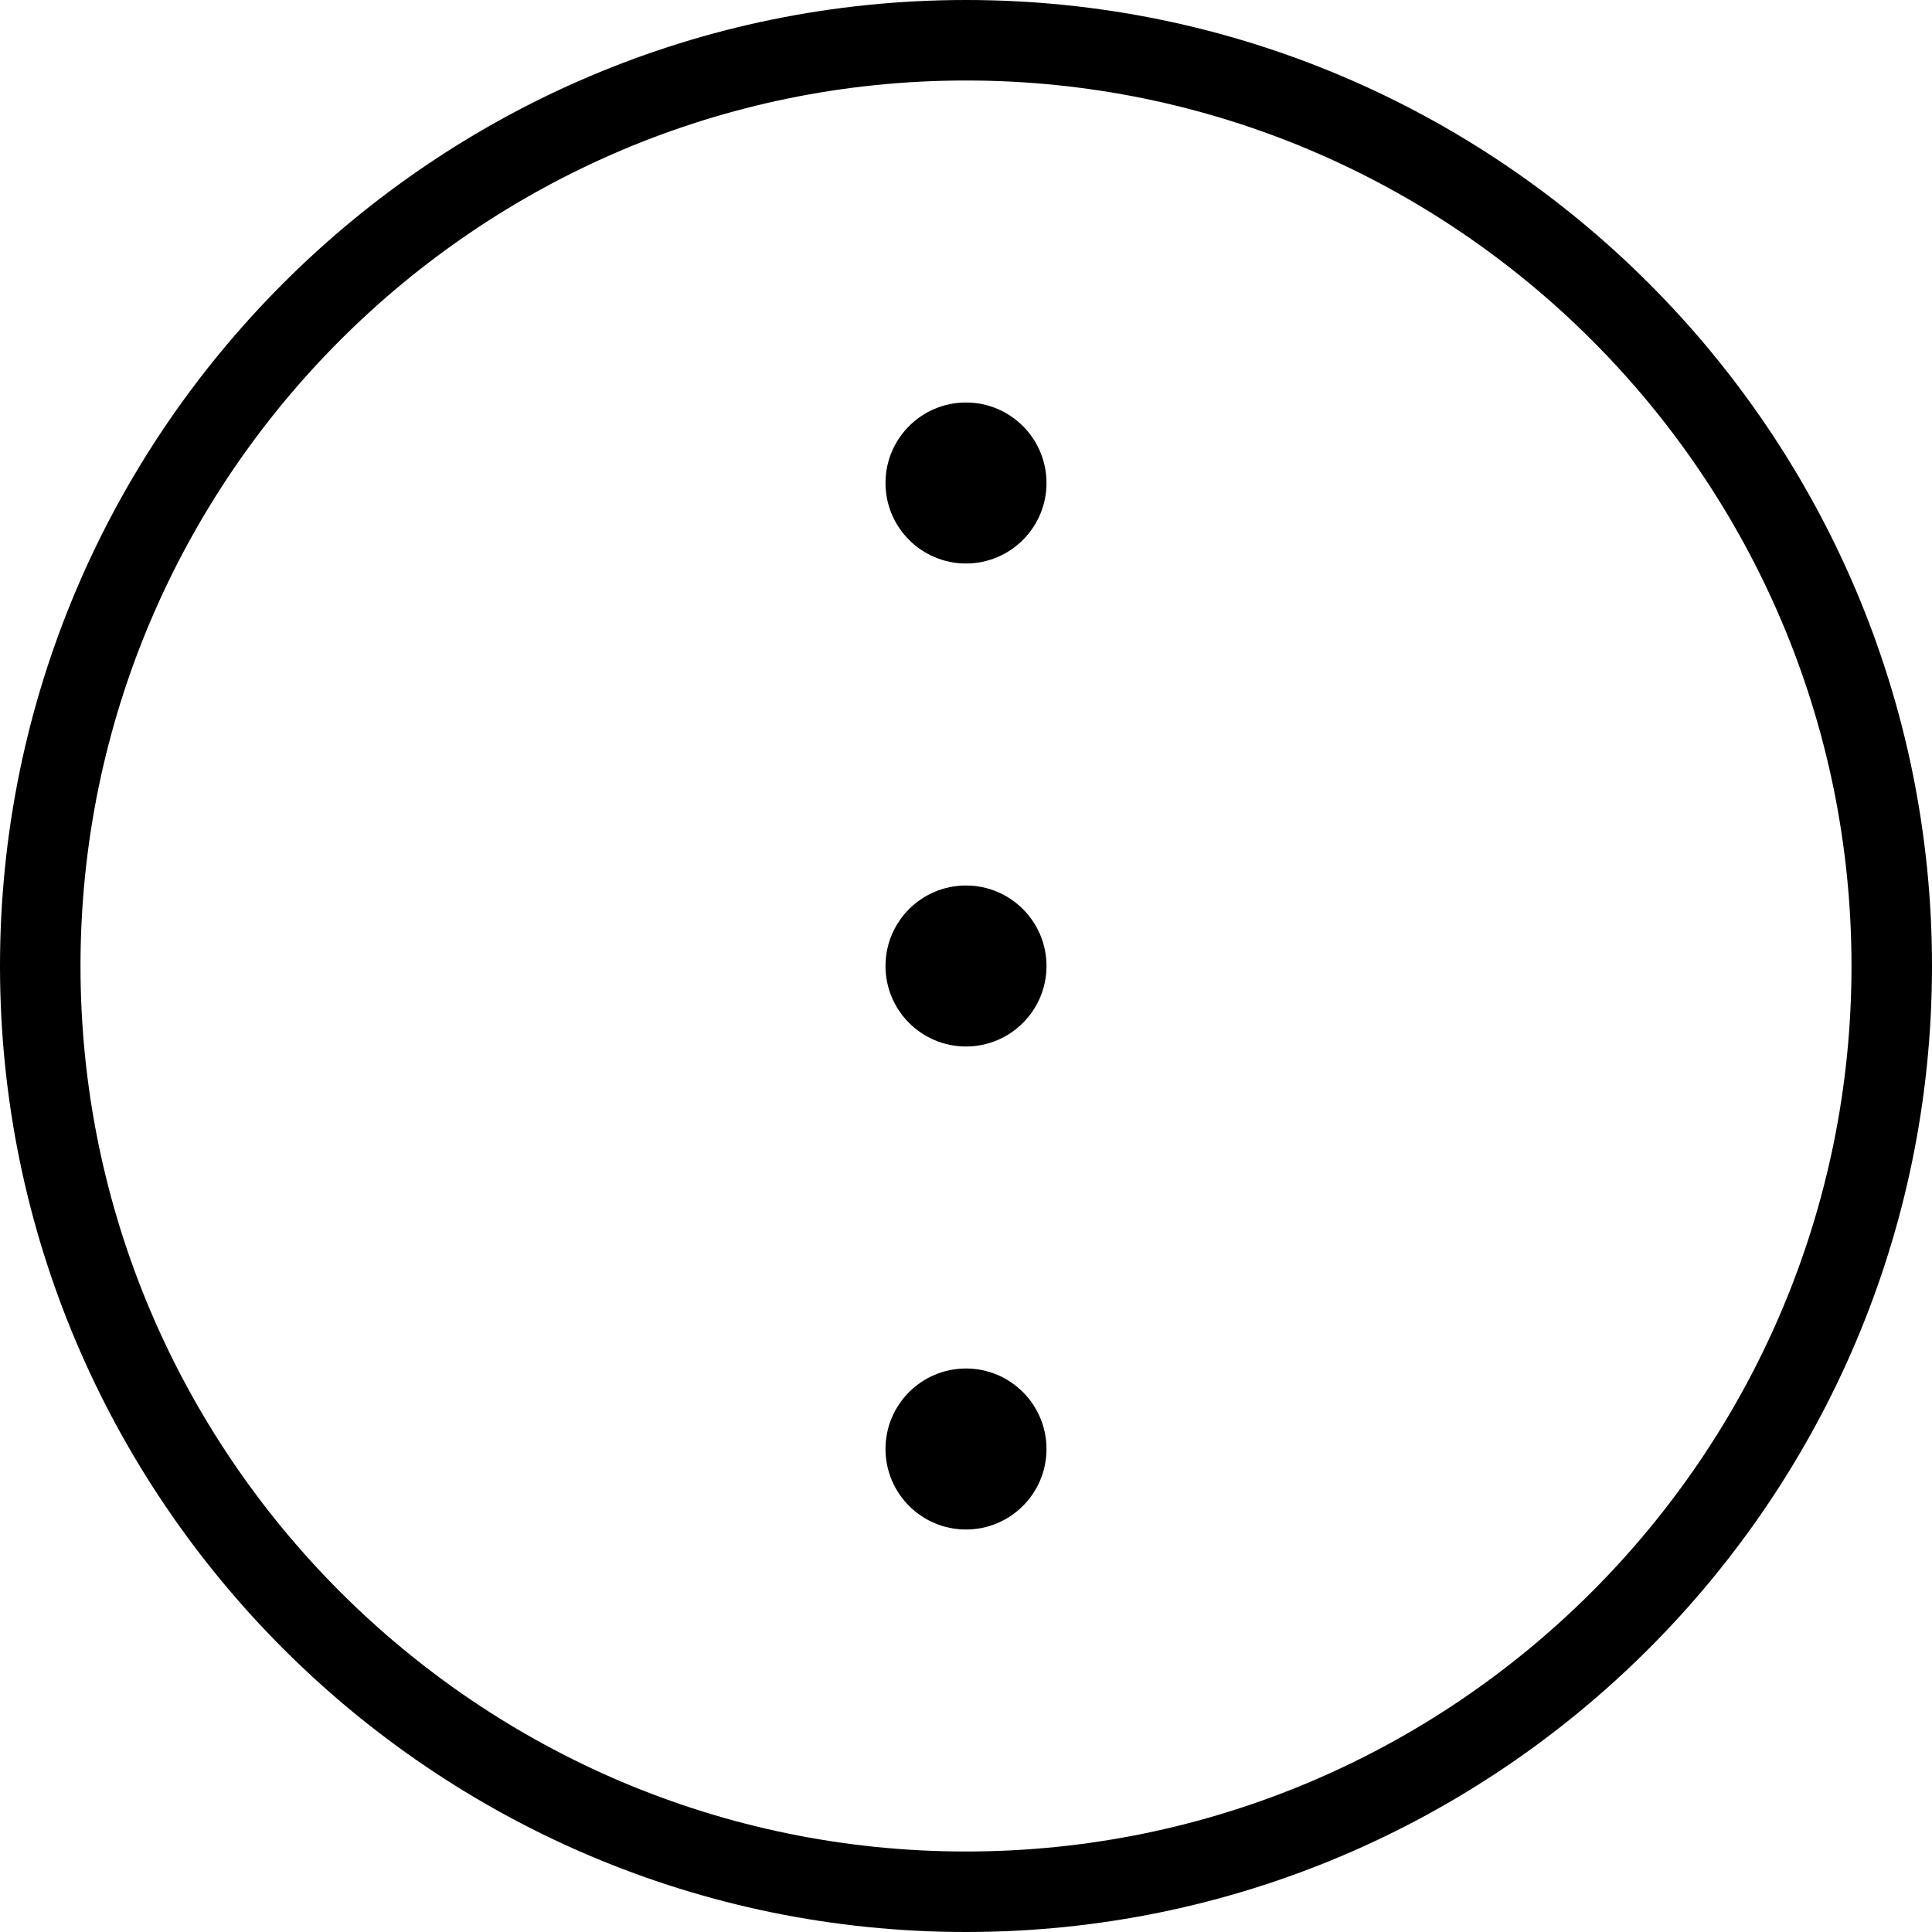
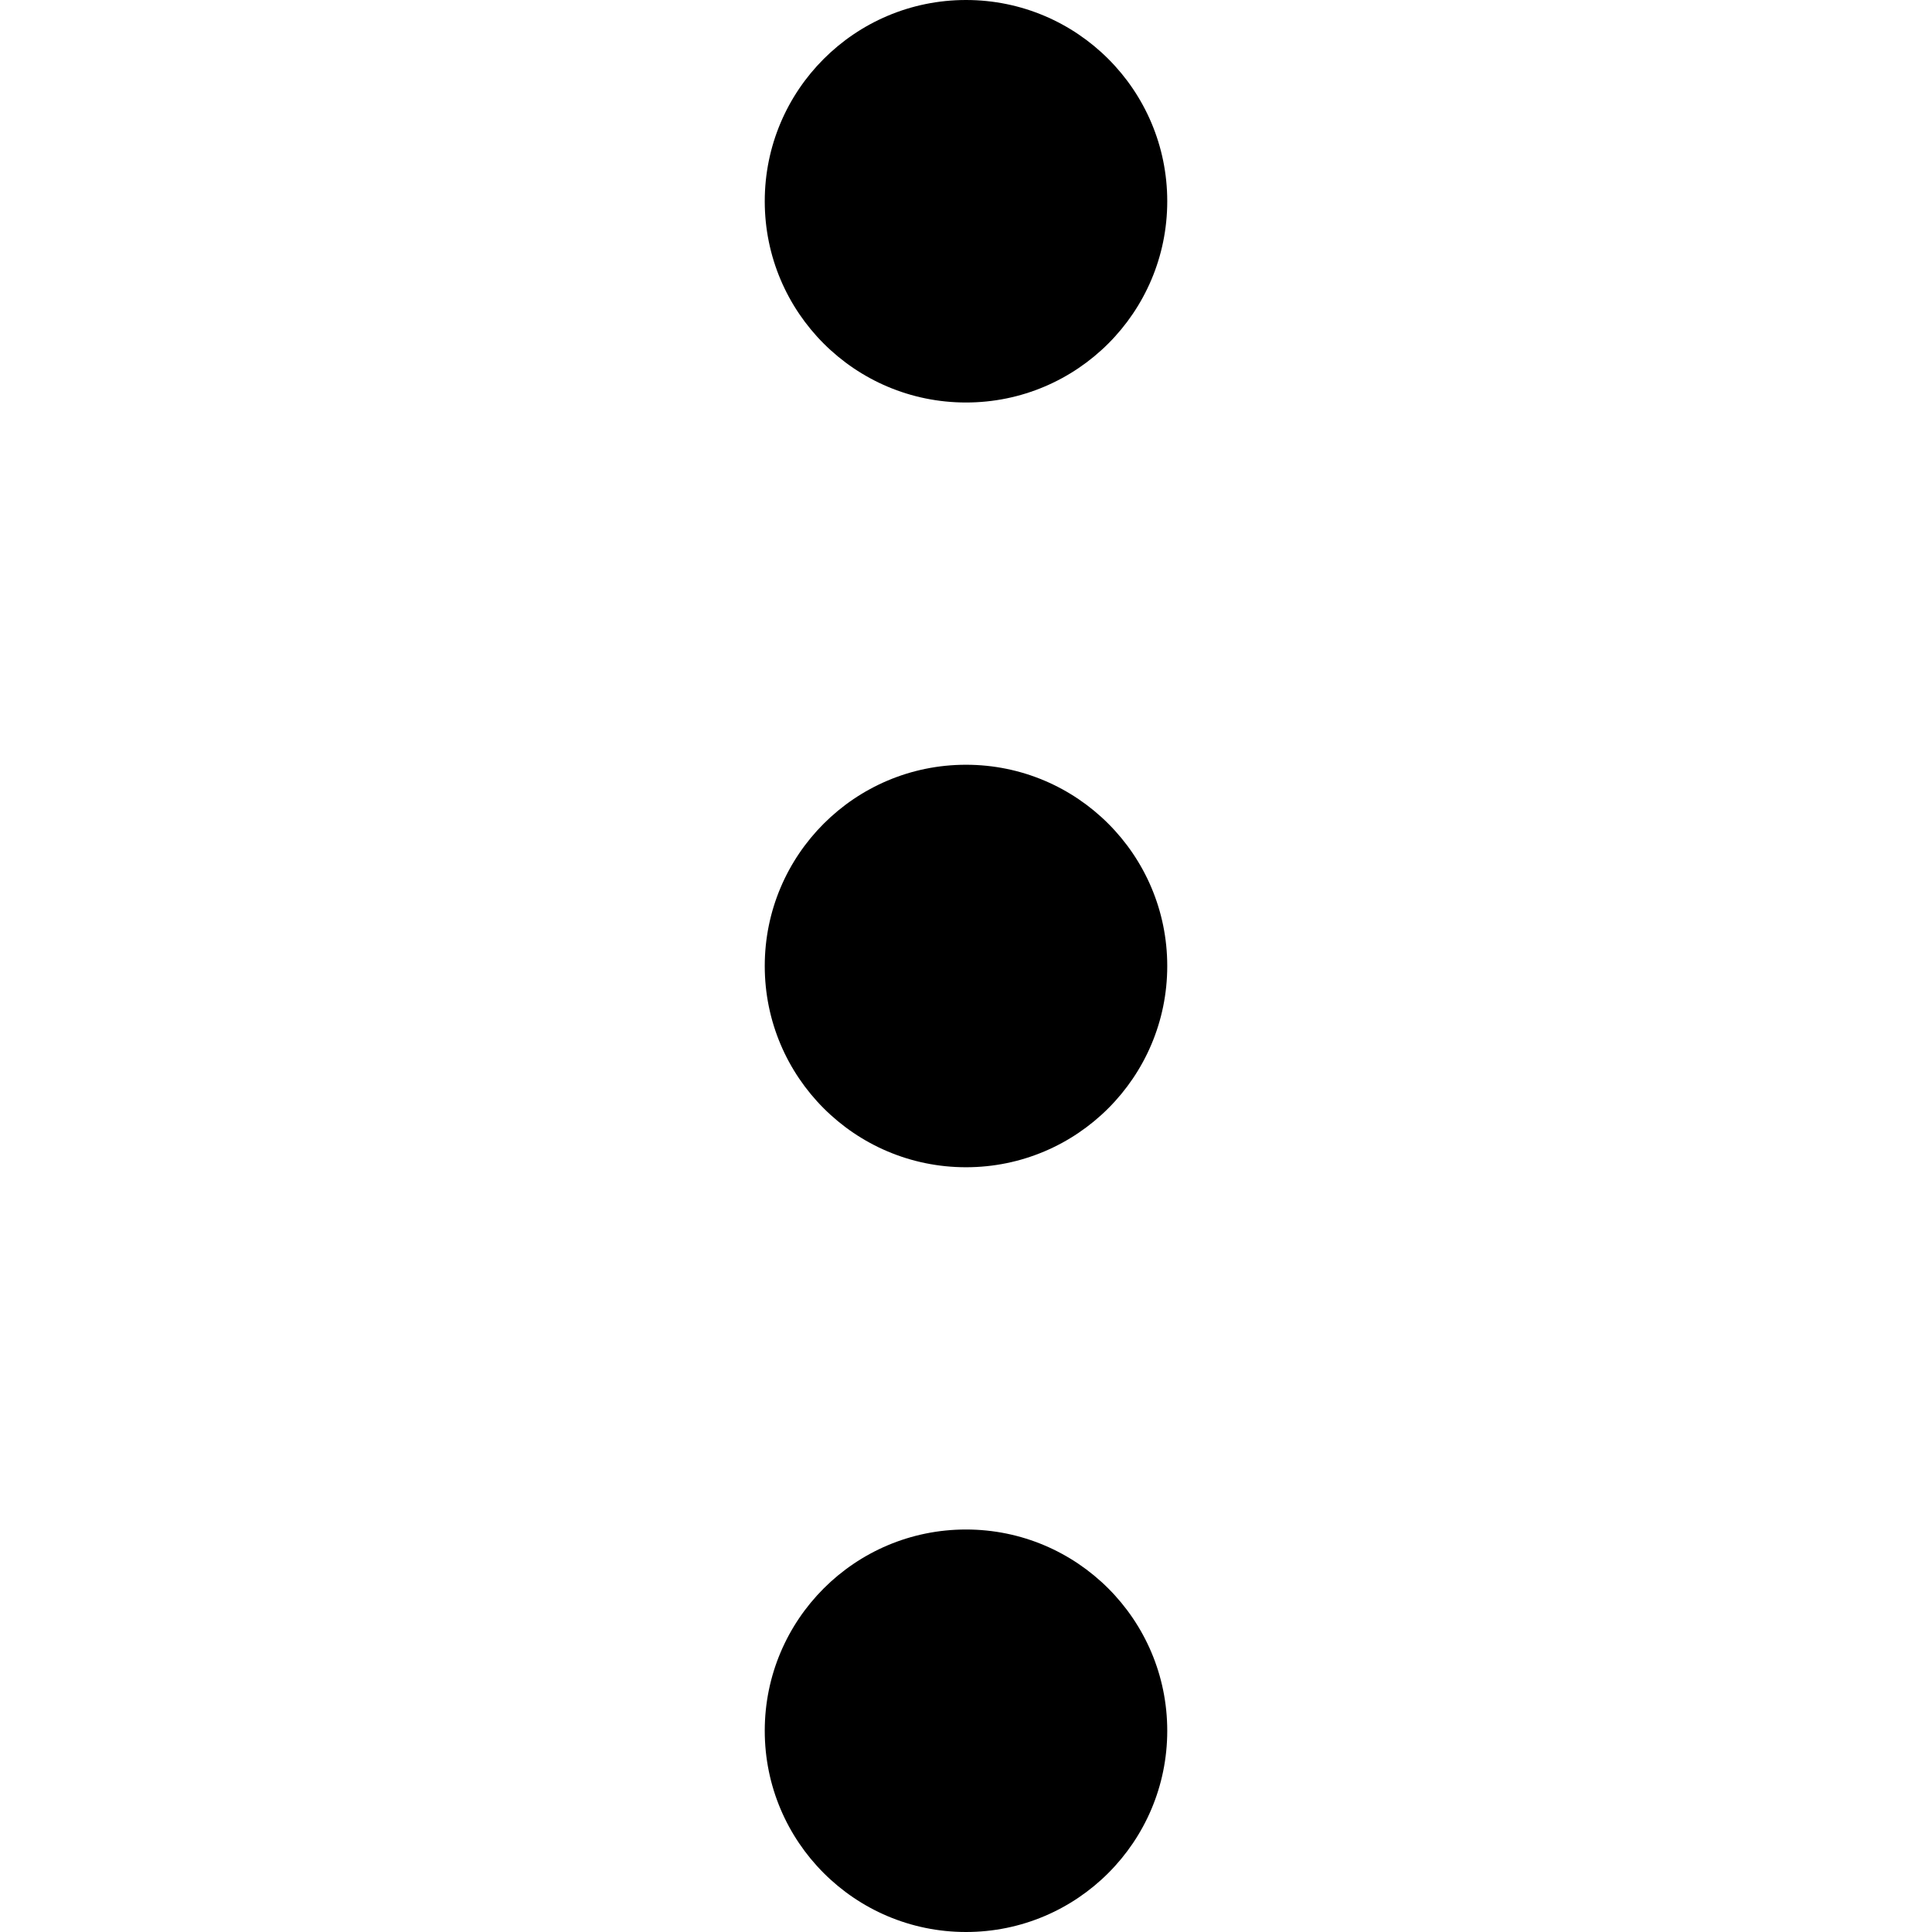
- <svg xmlns="http://www.w3.org/2000/svg" id="Layer_1" data-name="Layer 1" viewBox="0 0 24 24">
-   <path d="m12,0C5.383,0,0,5.383,0,12s5.383,12,12,12,12-5.383,12-12S18.617,0,12,0Zm0,23c-6.065,0-11-4.935-11-11S5.935,1,12,1s11,4.935,11,11-4.935,11-11,11Zm1-17c0,.552-.448,1-1,1s-1-.448-1-1,.448-1,1-1,1,.448,1,1Zm0,12c0,.552-.448,1-1,1s-1-.448-1-1,.448-1,1-1,1,.448,1,1Zm0-6c0,.552-.448,1-1,1s-1-.448-1-1,.448-1,1-1,1,.448,1,1Z" />
+ <svg xmlns="http://www.w3.org/2000/svg" version="1.1" id="Capa_1" x="0px" y="0px" viewBox="0 0 512 512" style="enable-background:new 0 0 512 512;" xml:space="preserve" width="512" height="512">
+   <g>
+     <circle cx="256" cy="53.333" r="53.333" />
+     <circle cx="256" cy="256" r="53.333" />
+     <circle cx="256" cy="458.667" r="53.333" />
+   </g>
</svg>
